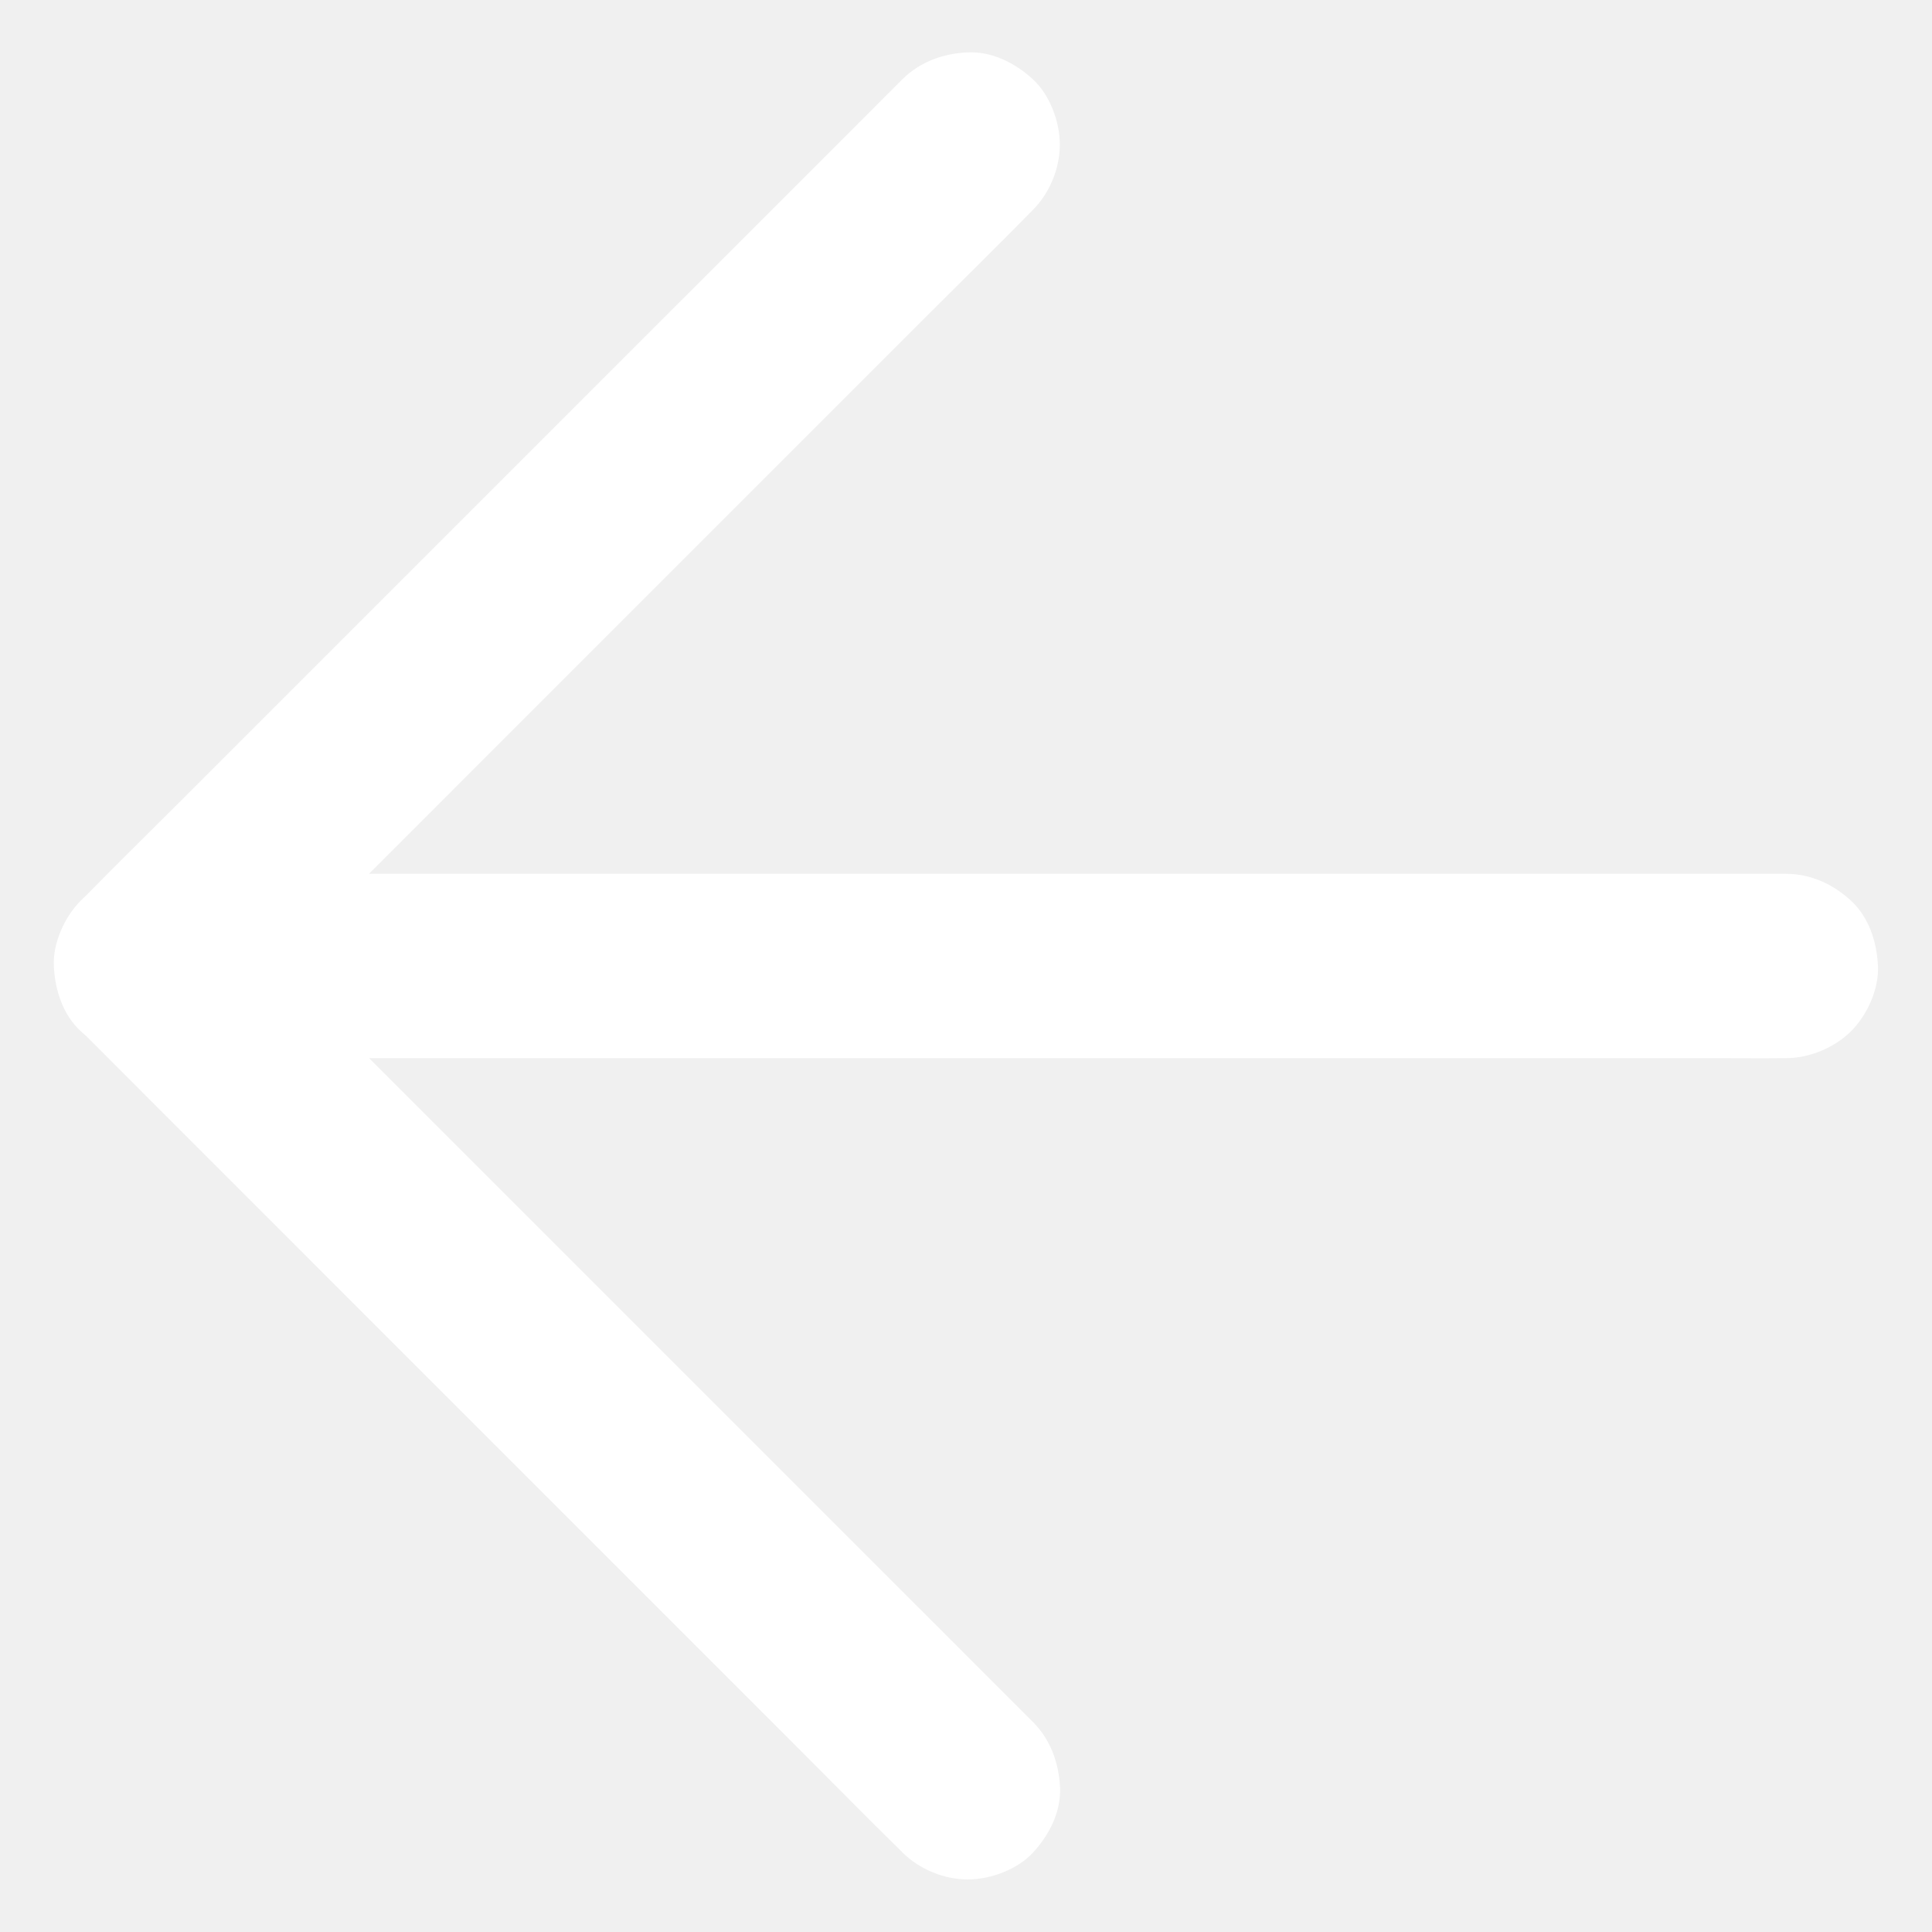
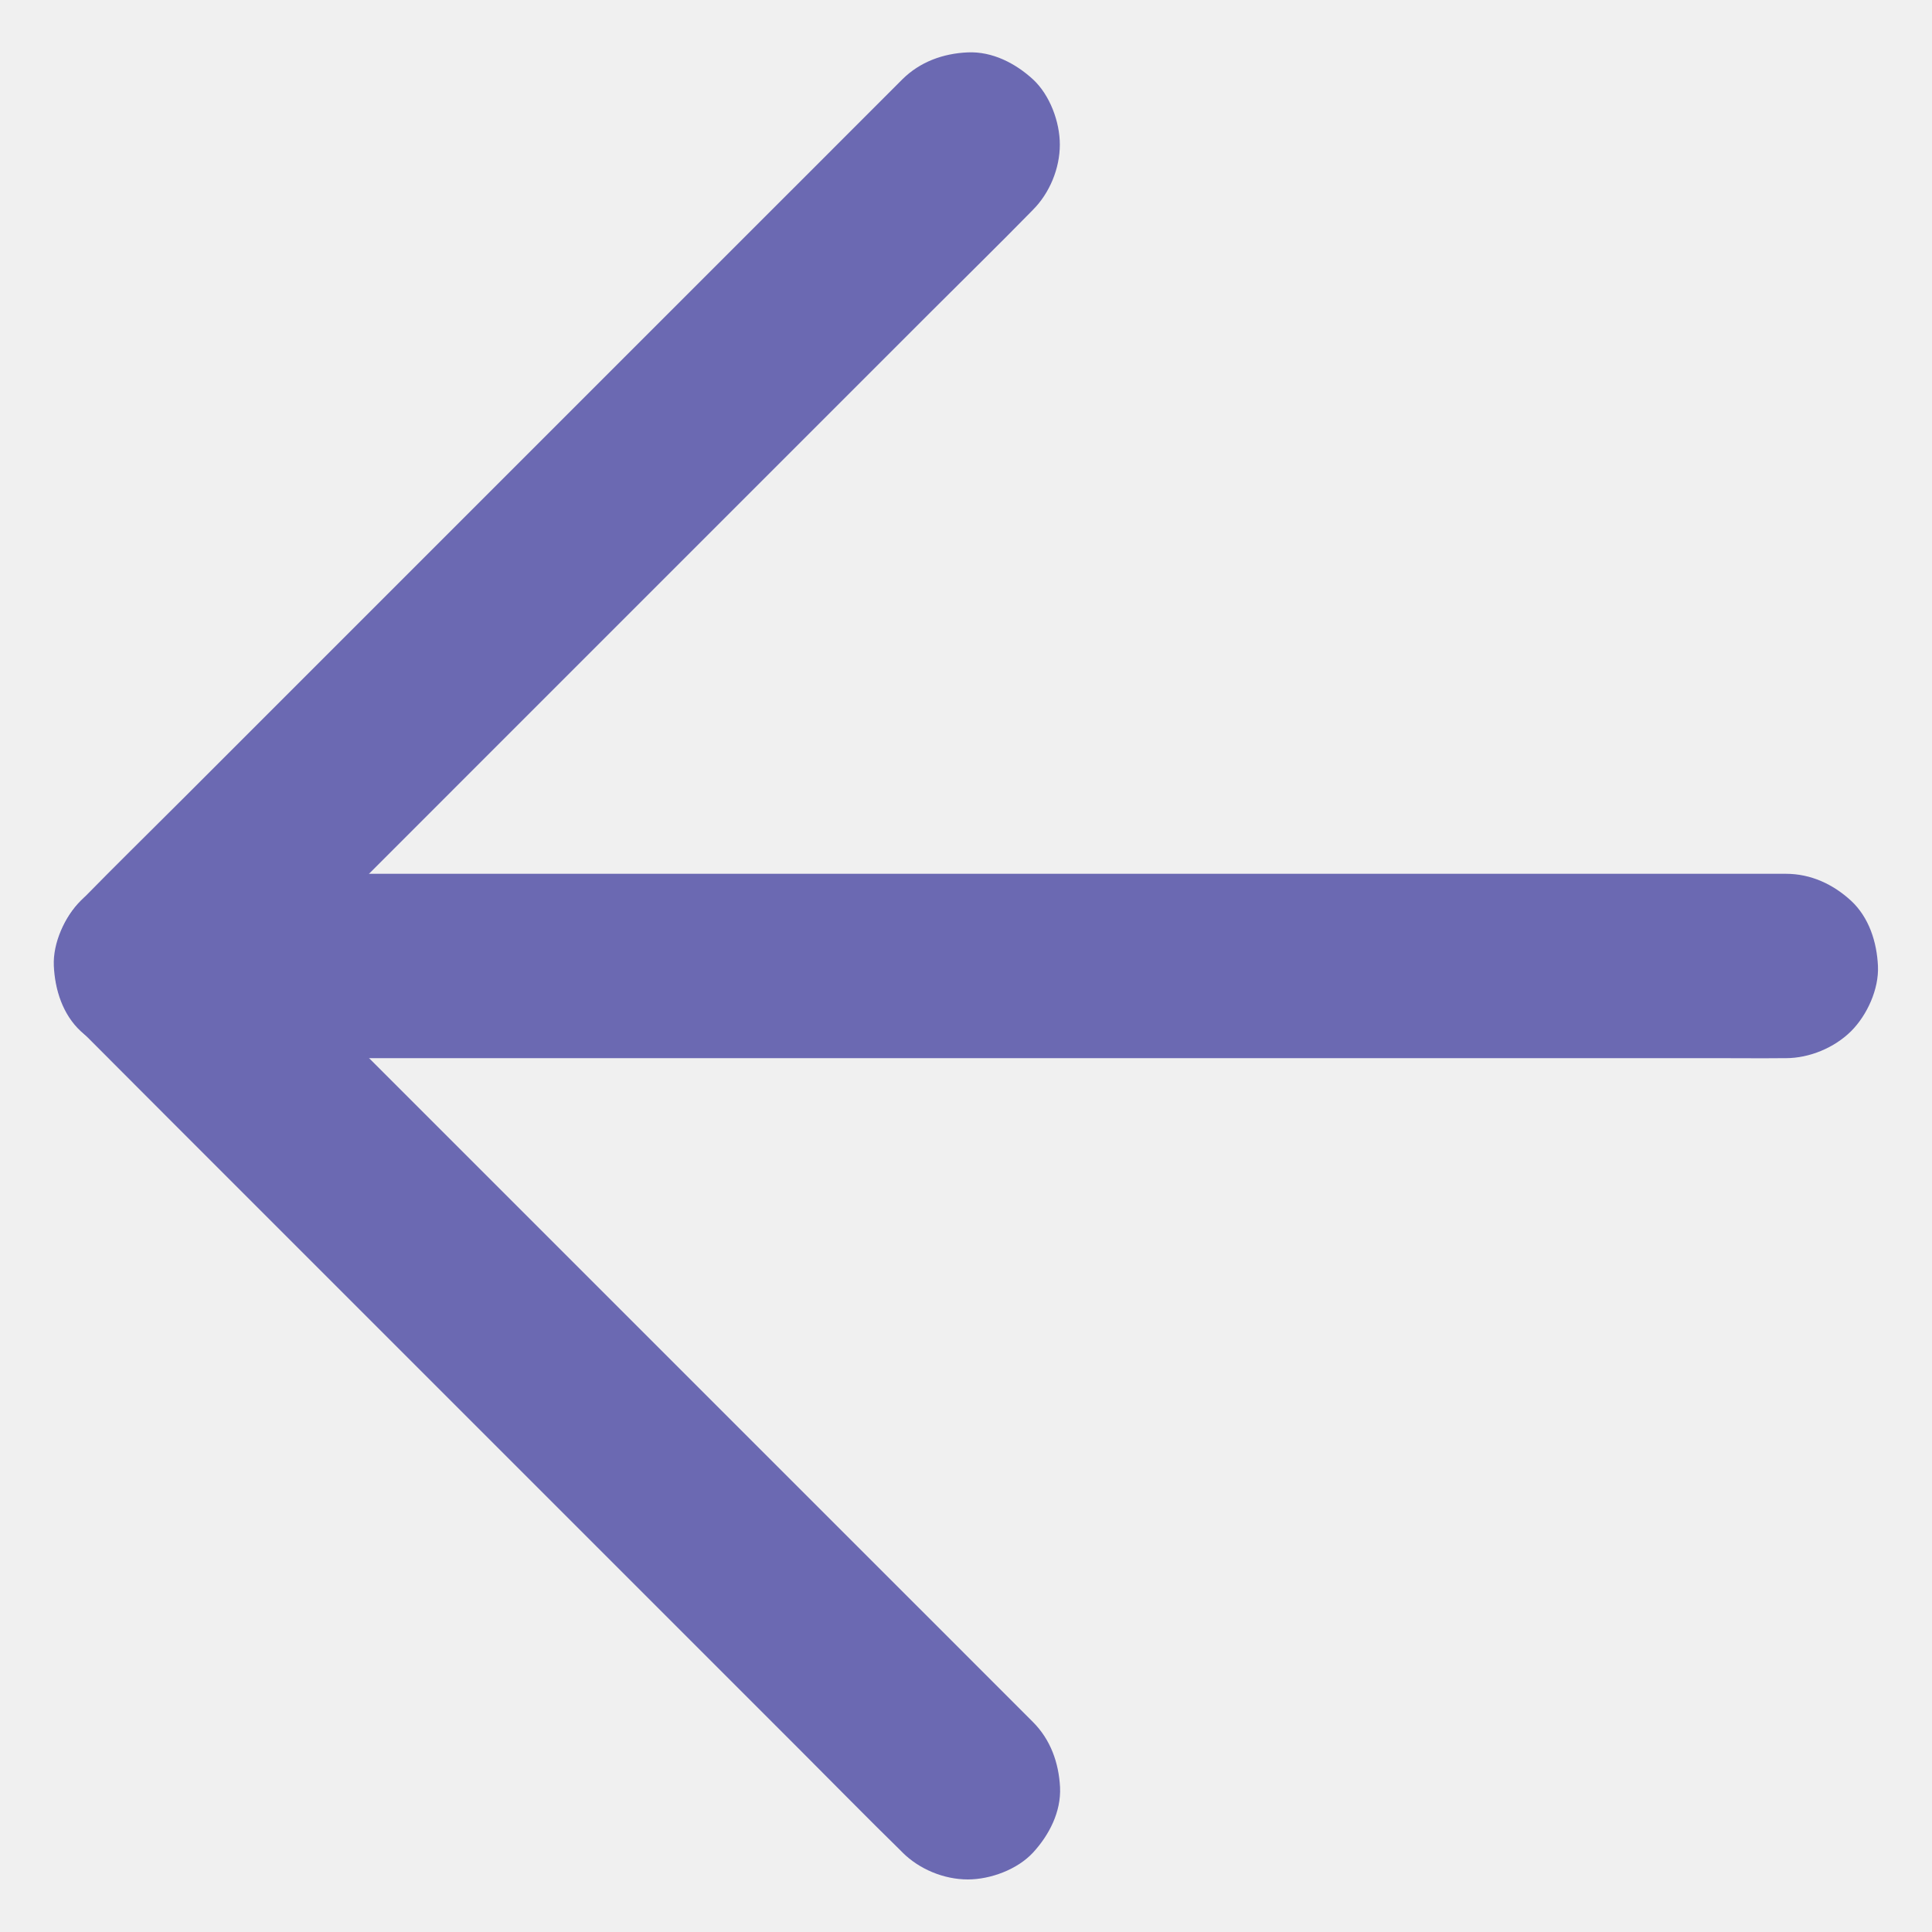
<svg xmlns="http://www.w3.org/2000/svg" width="44" height="44" viewBox="0 0 44 44" fill="none">
-   <path d="M23.524 39.217L21.656 37.348L17.196 32.889L11.779 27.472L7.122 22.815C6.366 22.059 5.623 21.295 4.855 20.547L4.821 20.514V23.483L6.69 21.614L11.149 17.154L16.566 11.737L21.223 7.08C21.979 6.324 22.743 5.577 23.491 4.813L23.524 4.779C23.906 4.397 24.137 3.834 24.137 3.293C24.137 2.776 23.911 2.163 23.524 1.806C23.125 1.441 22.6 1.168 22.038 1.193C21.479 1.218 20.954 1.407 20.551 1.806L18.683 3.675L14.223 8.134L8.806 13.551L4.149 18.208C3.393 18.964 2.629 19.712 1.881 20.476L1.848 20.509C1.046 21.311 1.046 22.676 1.848 23.478C2.474 24.108 3.099 24.73 3.721 25.355L8.18 29.815L13.597 35.232L18.254 39.889C19.01 40.645 19.758 41.409 20.522 42.156L20.555 42.19C20.938 42.572 21.5 42.803 22.042 42.803C22.558 42.803 23.172 42.576 23.528 42.19C23.894 41.791 24.167 41.266 24.142 40.703C24.112 40.145 23.927 39.62 23.524 39.217Z" fill="white" />
-   <path d="M3.326 24.099H39.154C39.637 24.099 40.124 24.104 40.607 24.099H40.67C41.207 24.099 41.774 23.864 42.156 23.486C42.522 23.121 42.794 22.525 42.769 22C42.744 21.458 42.568 20.895 42.156 20.513C41.745 20.136 41.241 19.9 40.67 19.9H4.842C4.359 19.9 3.872 19.896 3.389 19.9H3.326C2.789 19.9 2.222 20.136 1.84 20.513C1.474 20.879 1.201 21.475 1.226 22C1.252 22.542 1.428 23.104 1.84 23.486C2.255 23.86 2.759 24.099 3.326 24.099Z" fill="white" />
+   <path d="M23.524 39.217L21.656 37.348L17.196 32.889L11.779 27.472L7.122 22.815C6.366 22.059 5.623 21.295 4.855 20.547L4.821 20.514V23.483L6.69 21.614L11.149 17.154L16.566 11.737L21.223 7.08C21.979 6.324 22.743 5.577 23.491 4.813L23.524 4.779C23.906 4.397 24.137 3.834 24.137 3.293C24.137 2.776 23.911 2.163 23.524 1.806C23.125 1.441 22.6 1.168 22.038 1.193C21.479 1.218 20.954 1.407 20.551 1.806L18.683 3.675L14.223 8.134L8.806 13.551L4.149 18.208C3.393 18.964 2.629 19.712 1.881 20.476L1.848 20.509C1.046 21.311 1.046 22.676 1.848 23.478C2.474 24.108 3.099 24.73 3.721 25.355L8.18 29.815L13.597 35.232L18.254 39.889C19.01 40.645 19.758 41.409 20.522 42.156L20.555 42.19C20.938 42.572 21.5 42.803 22.042 42.803C22.558 42.803 23.172 42.576 23.528 42.19C23.894 41.791 24.167 41.266 24.142 40.703C24.112 40.145 23.927 39.62 23.524 39.217Z" fill="#6B69B2" />
+   <path d="M3.326 24.099H39.154C39.637 24.099 40.124 24.104 40.607 24.099H40.67C41.207 24.099 41.774 23.864 42.156 23.486C42.522 23.121 42.794 22.525 42.769 22C42.744 21.458 42.568 20.895 42.156 20.513C41.745 20.136 41.241 19.9 40.67 19.9H4.842C4.359 19.9 3.872 19.896 3.389 19.9H3.326C2.789 19.9 2.222 20.136 1.84 20.513C1.474 20.879 1.201 21.475 1.226 22C1.252 22.542 1.428 23.104 1.84 23.486C2.255 23.86 2.759 24.099 3.326 24.099Z" fill="#6B69B2" />
</svg>
